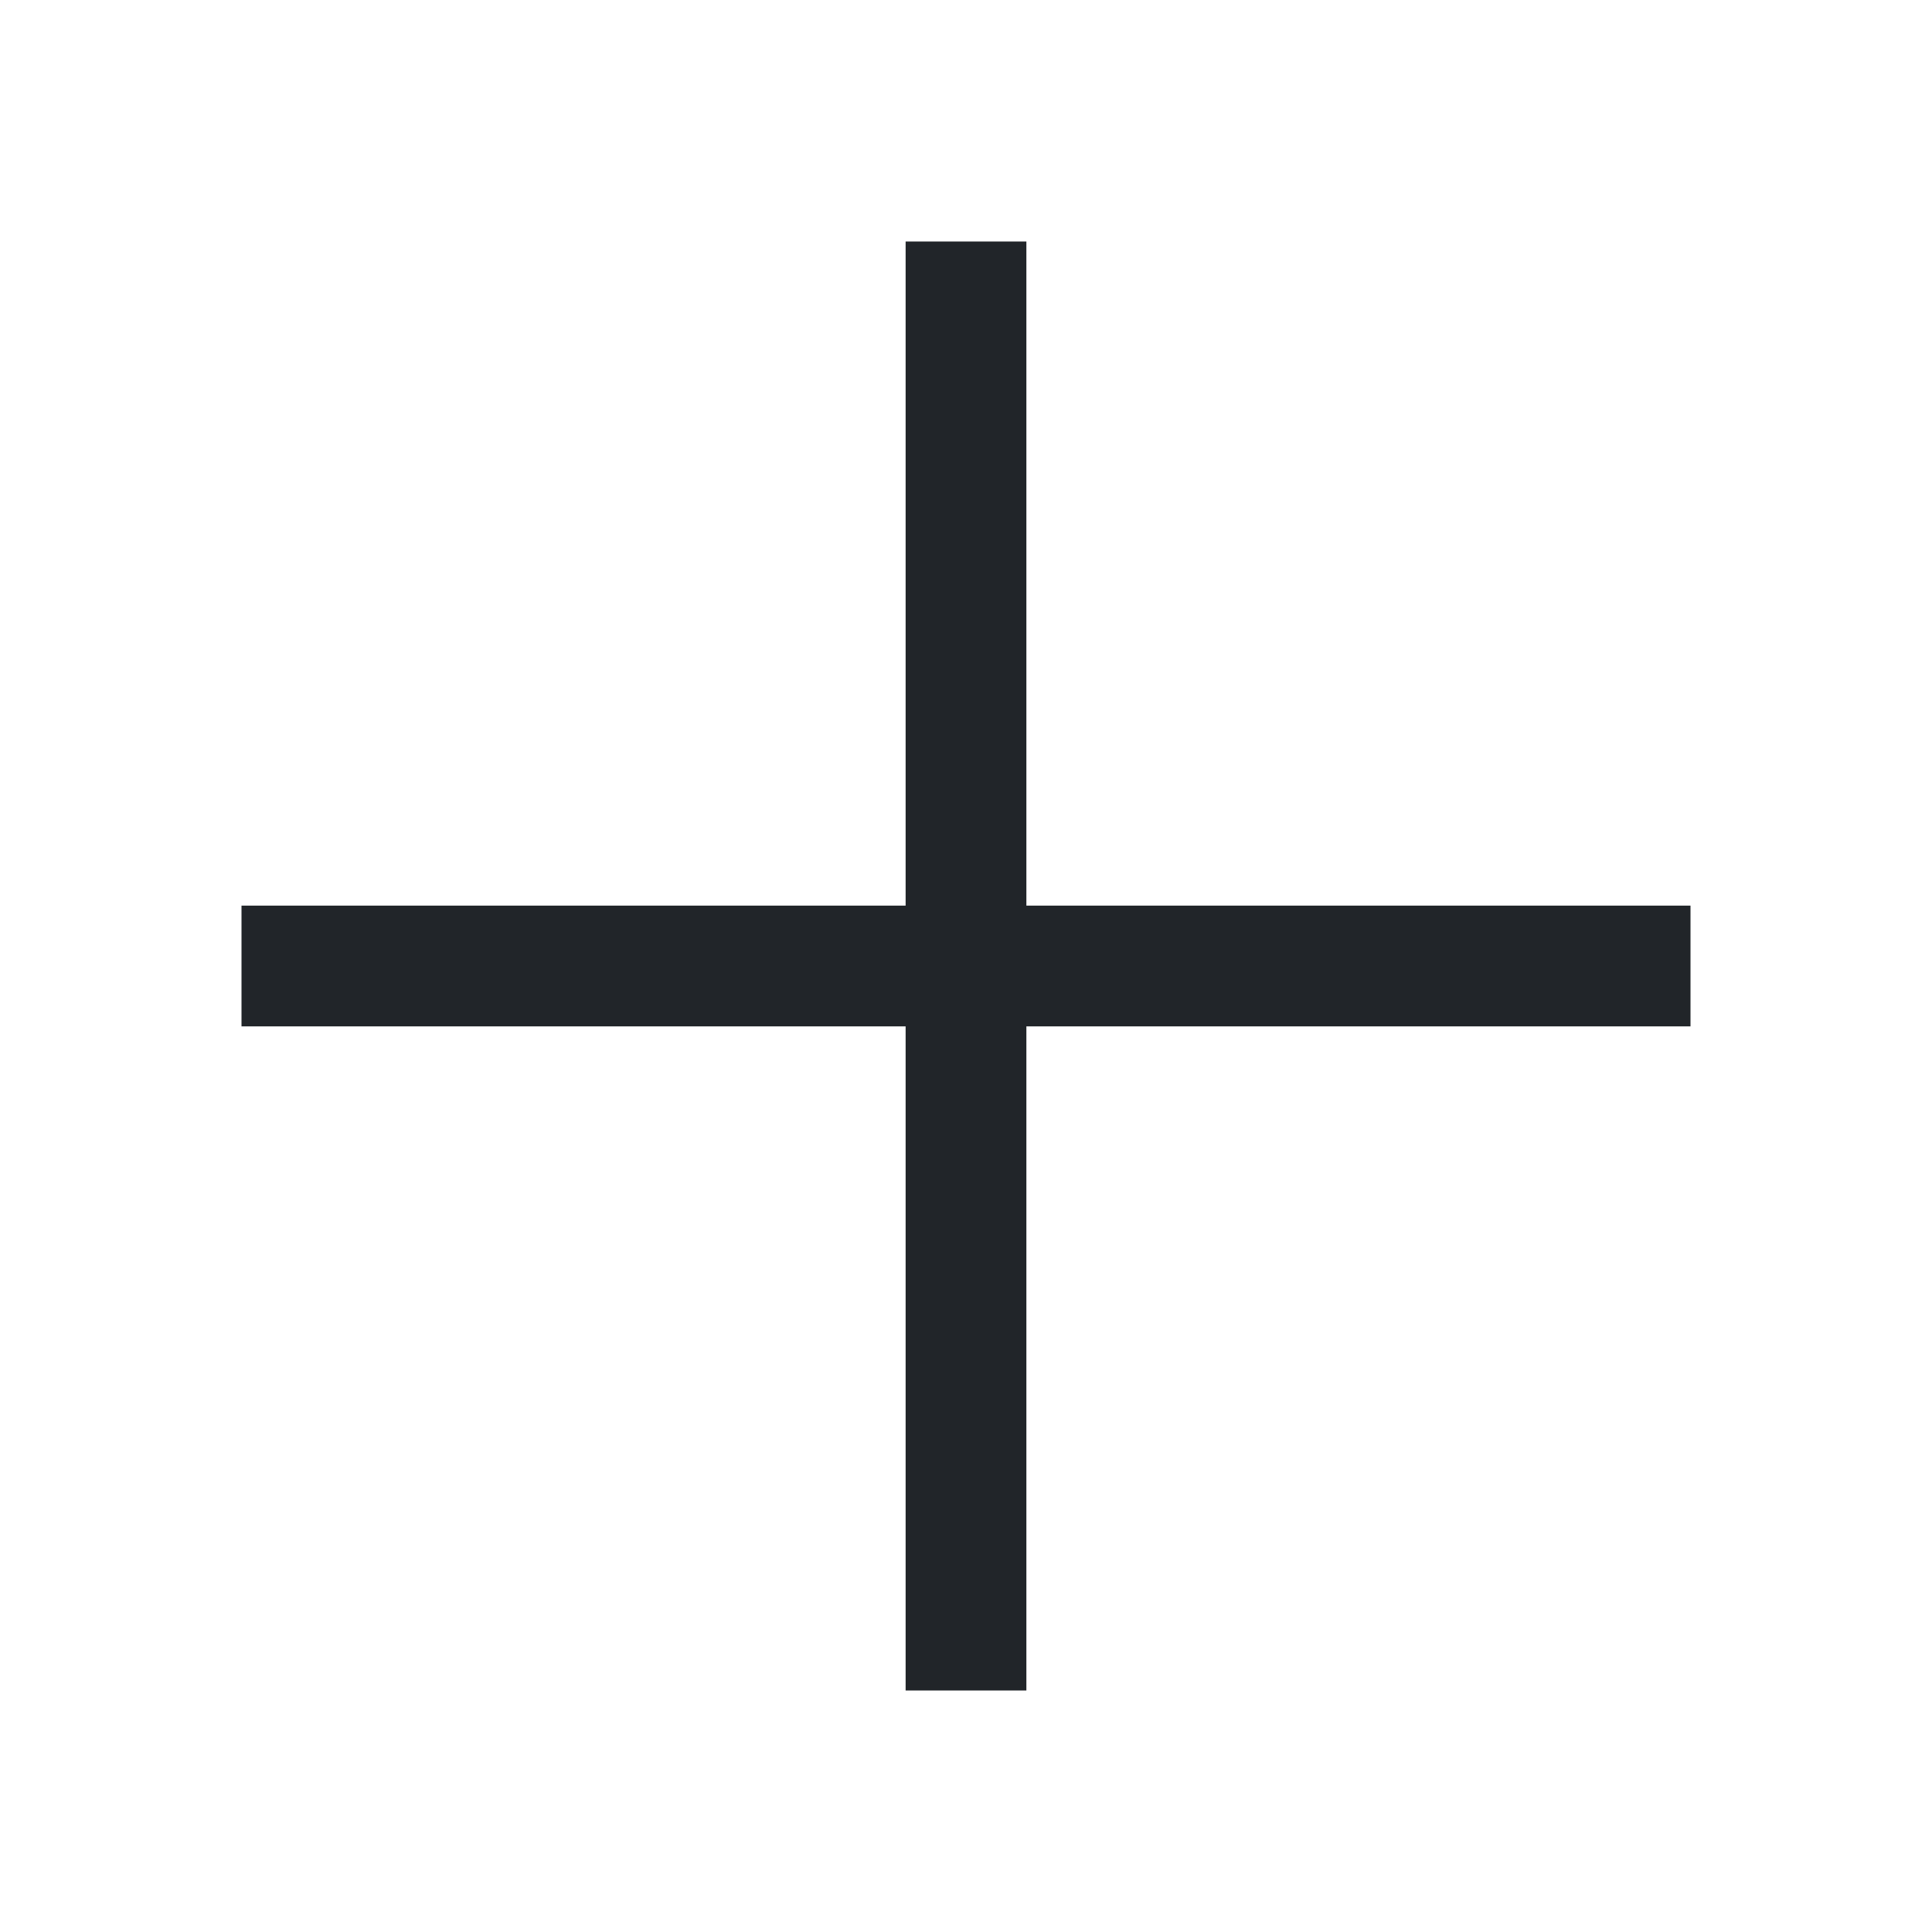
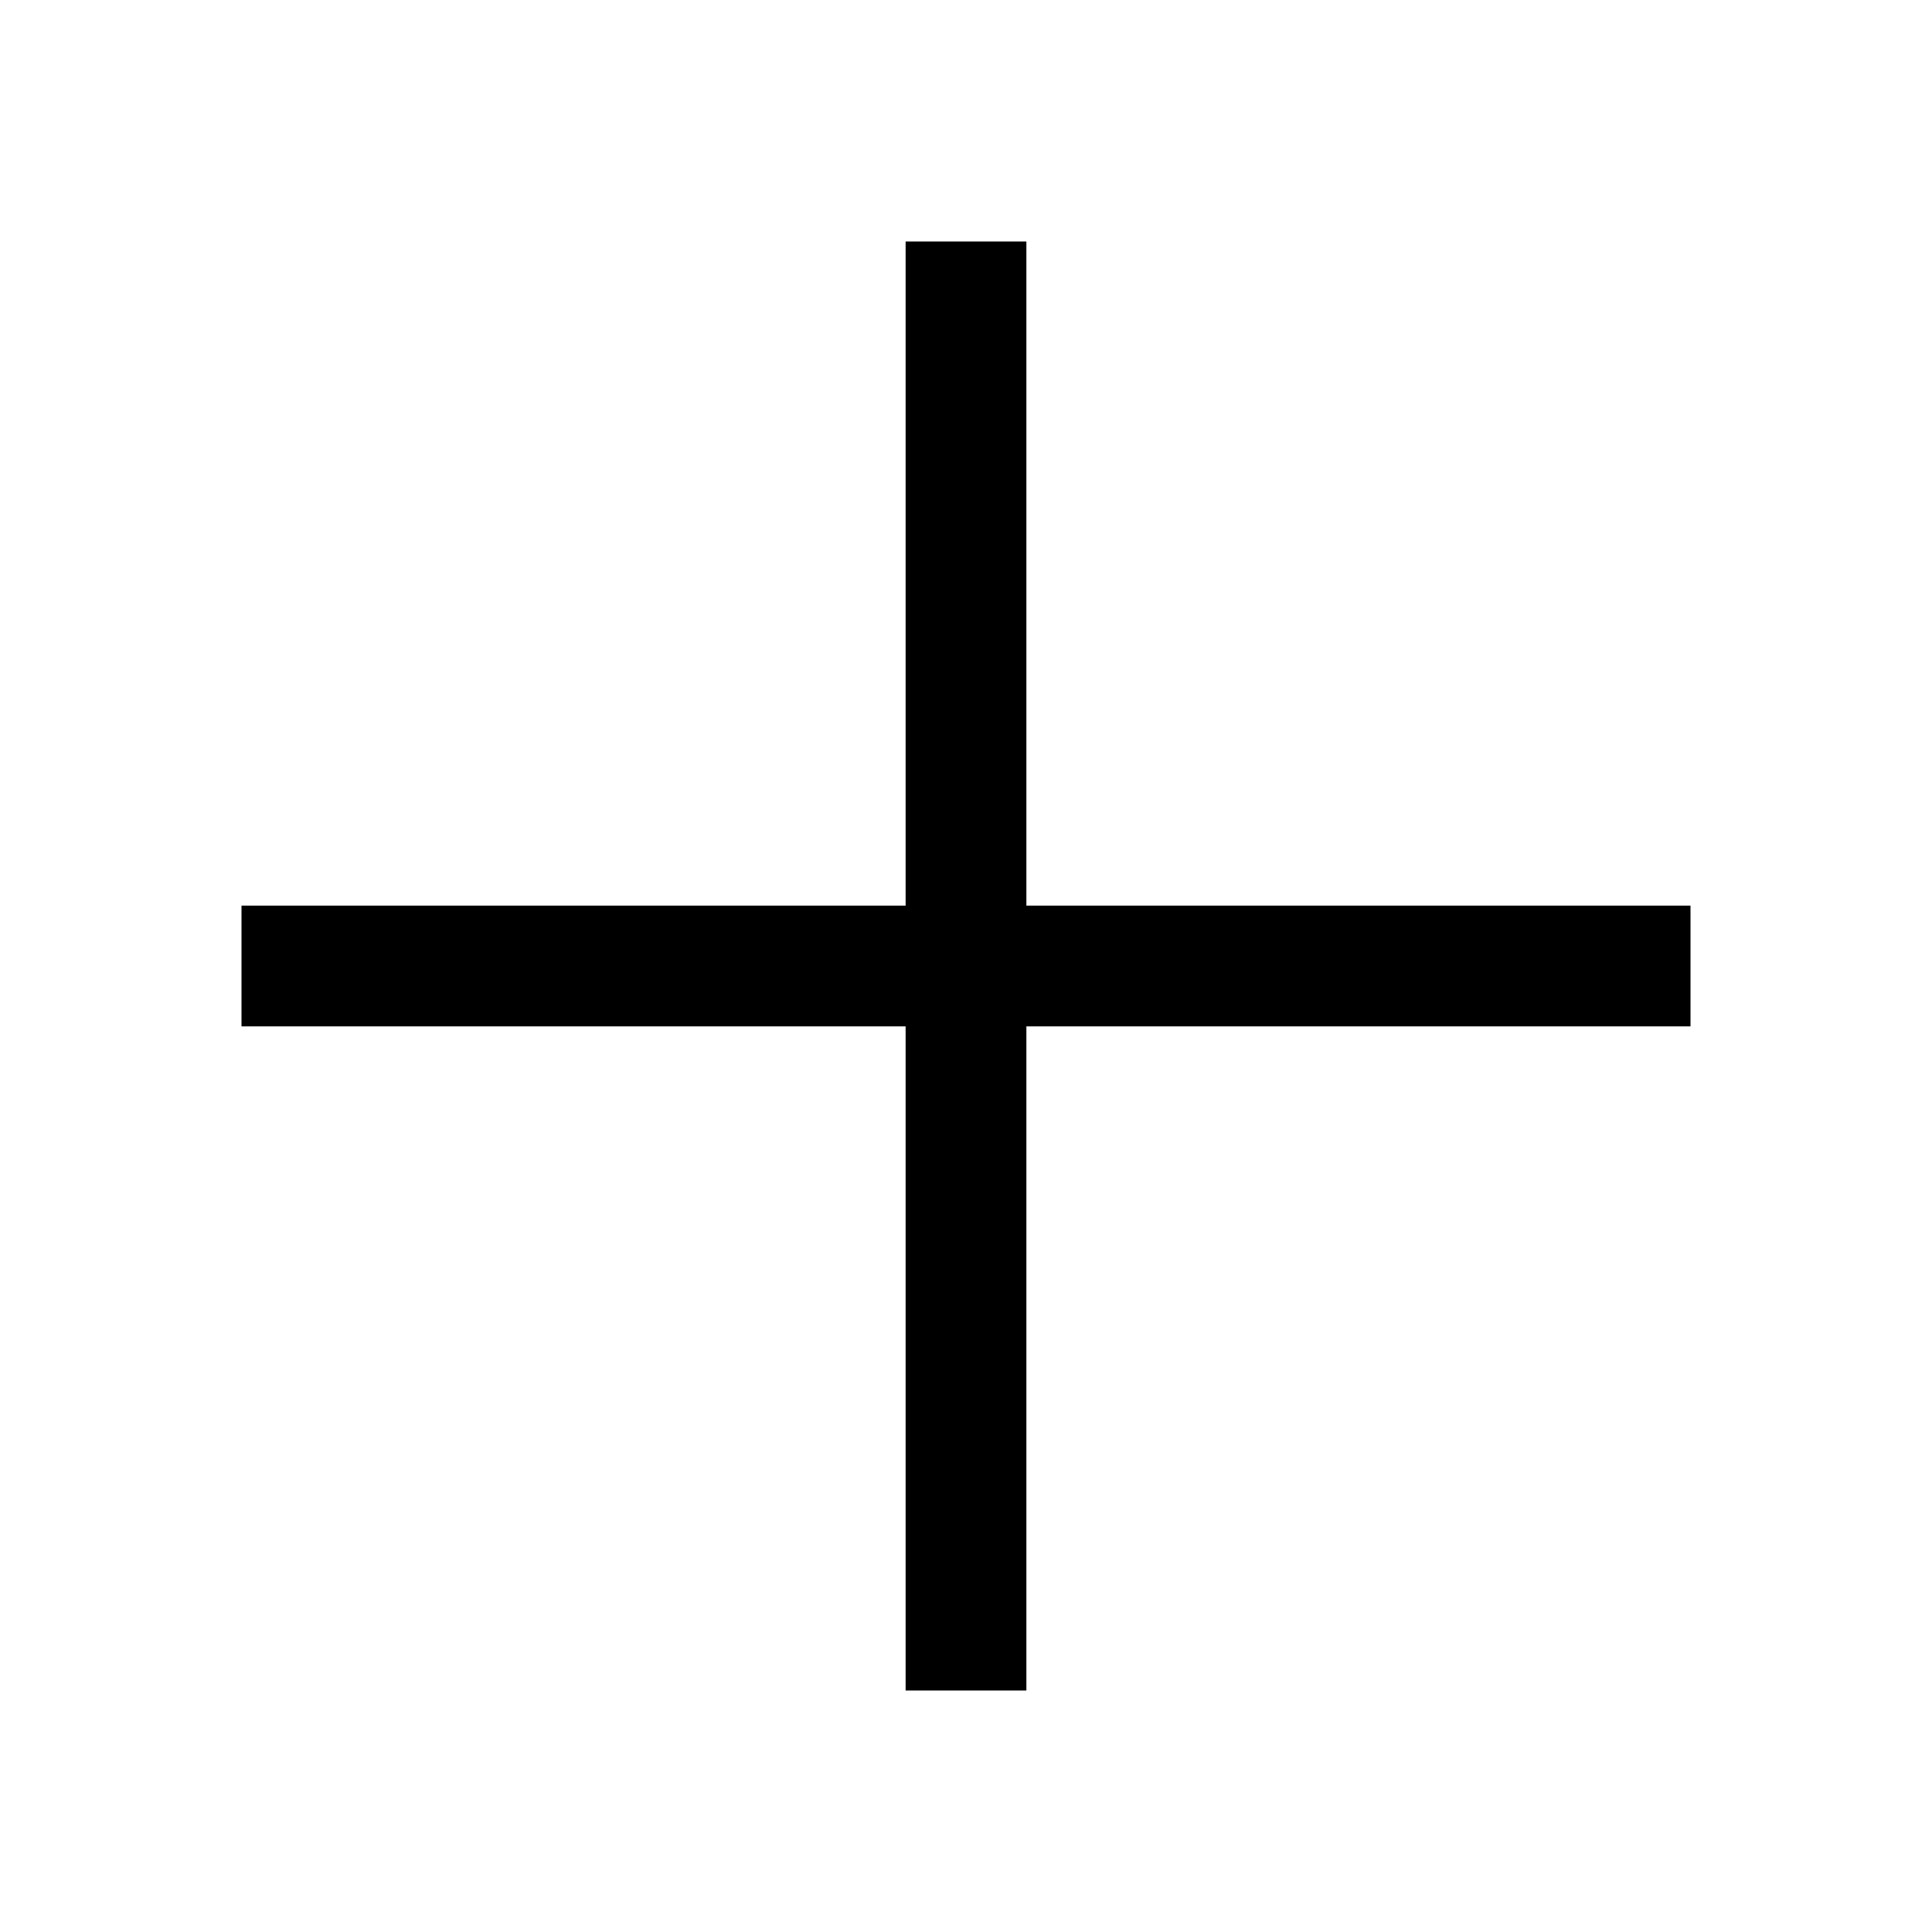
<svg xmlns="http://www.w3.org/2000/svg" width="24" height="24" viewBox="0 0 24 24" fill="none">
-   <path d="M3 12H21" stroke="#212529" stroke-width="1.5" />
-   <path d="M12 3L12 21" stroke="#212529" stroke-width="1.5" />
+   <path d="M3 12H21" stroke="currentColor" stroke-width="1.5" />
+   <path d="M12 3L12 21" stroke="currentColor" stroke-width="1.5" />
</svg>
